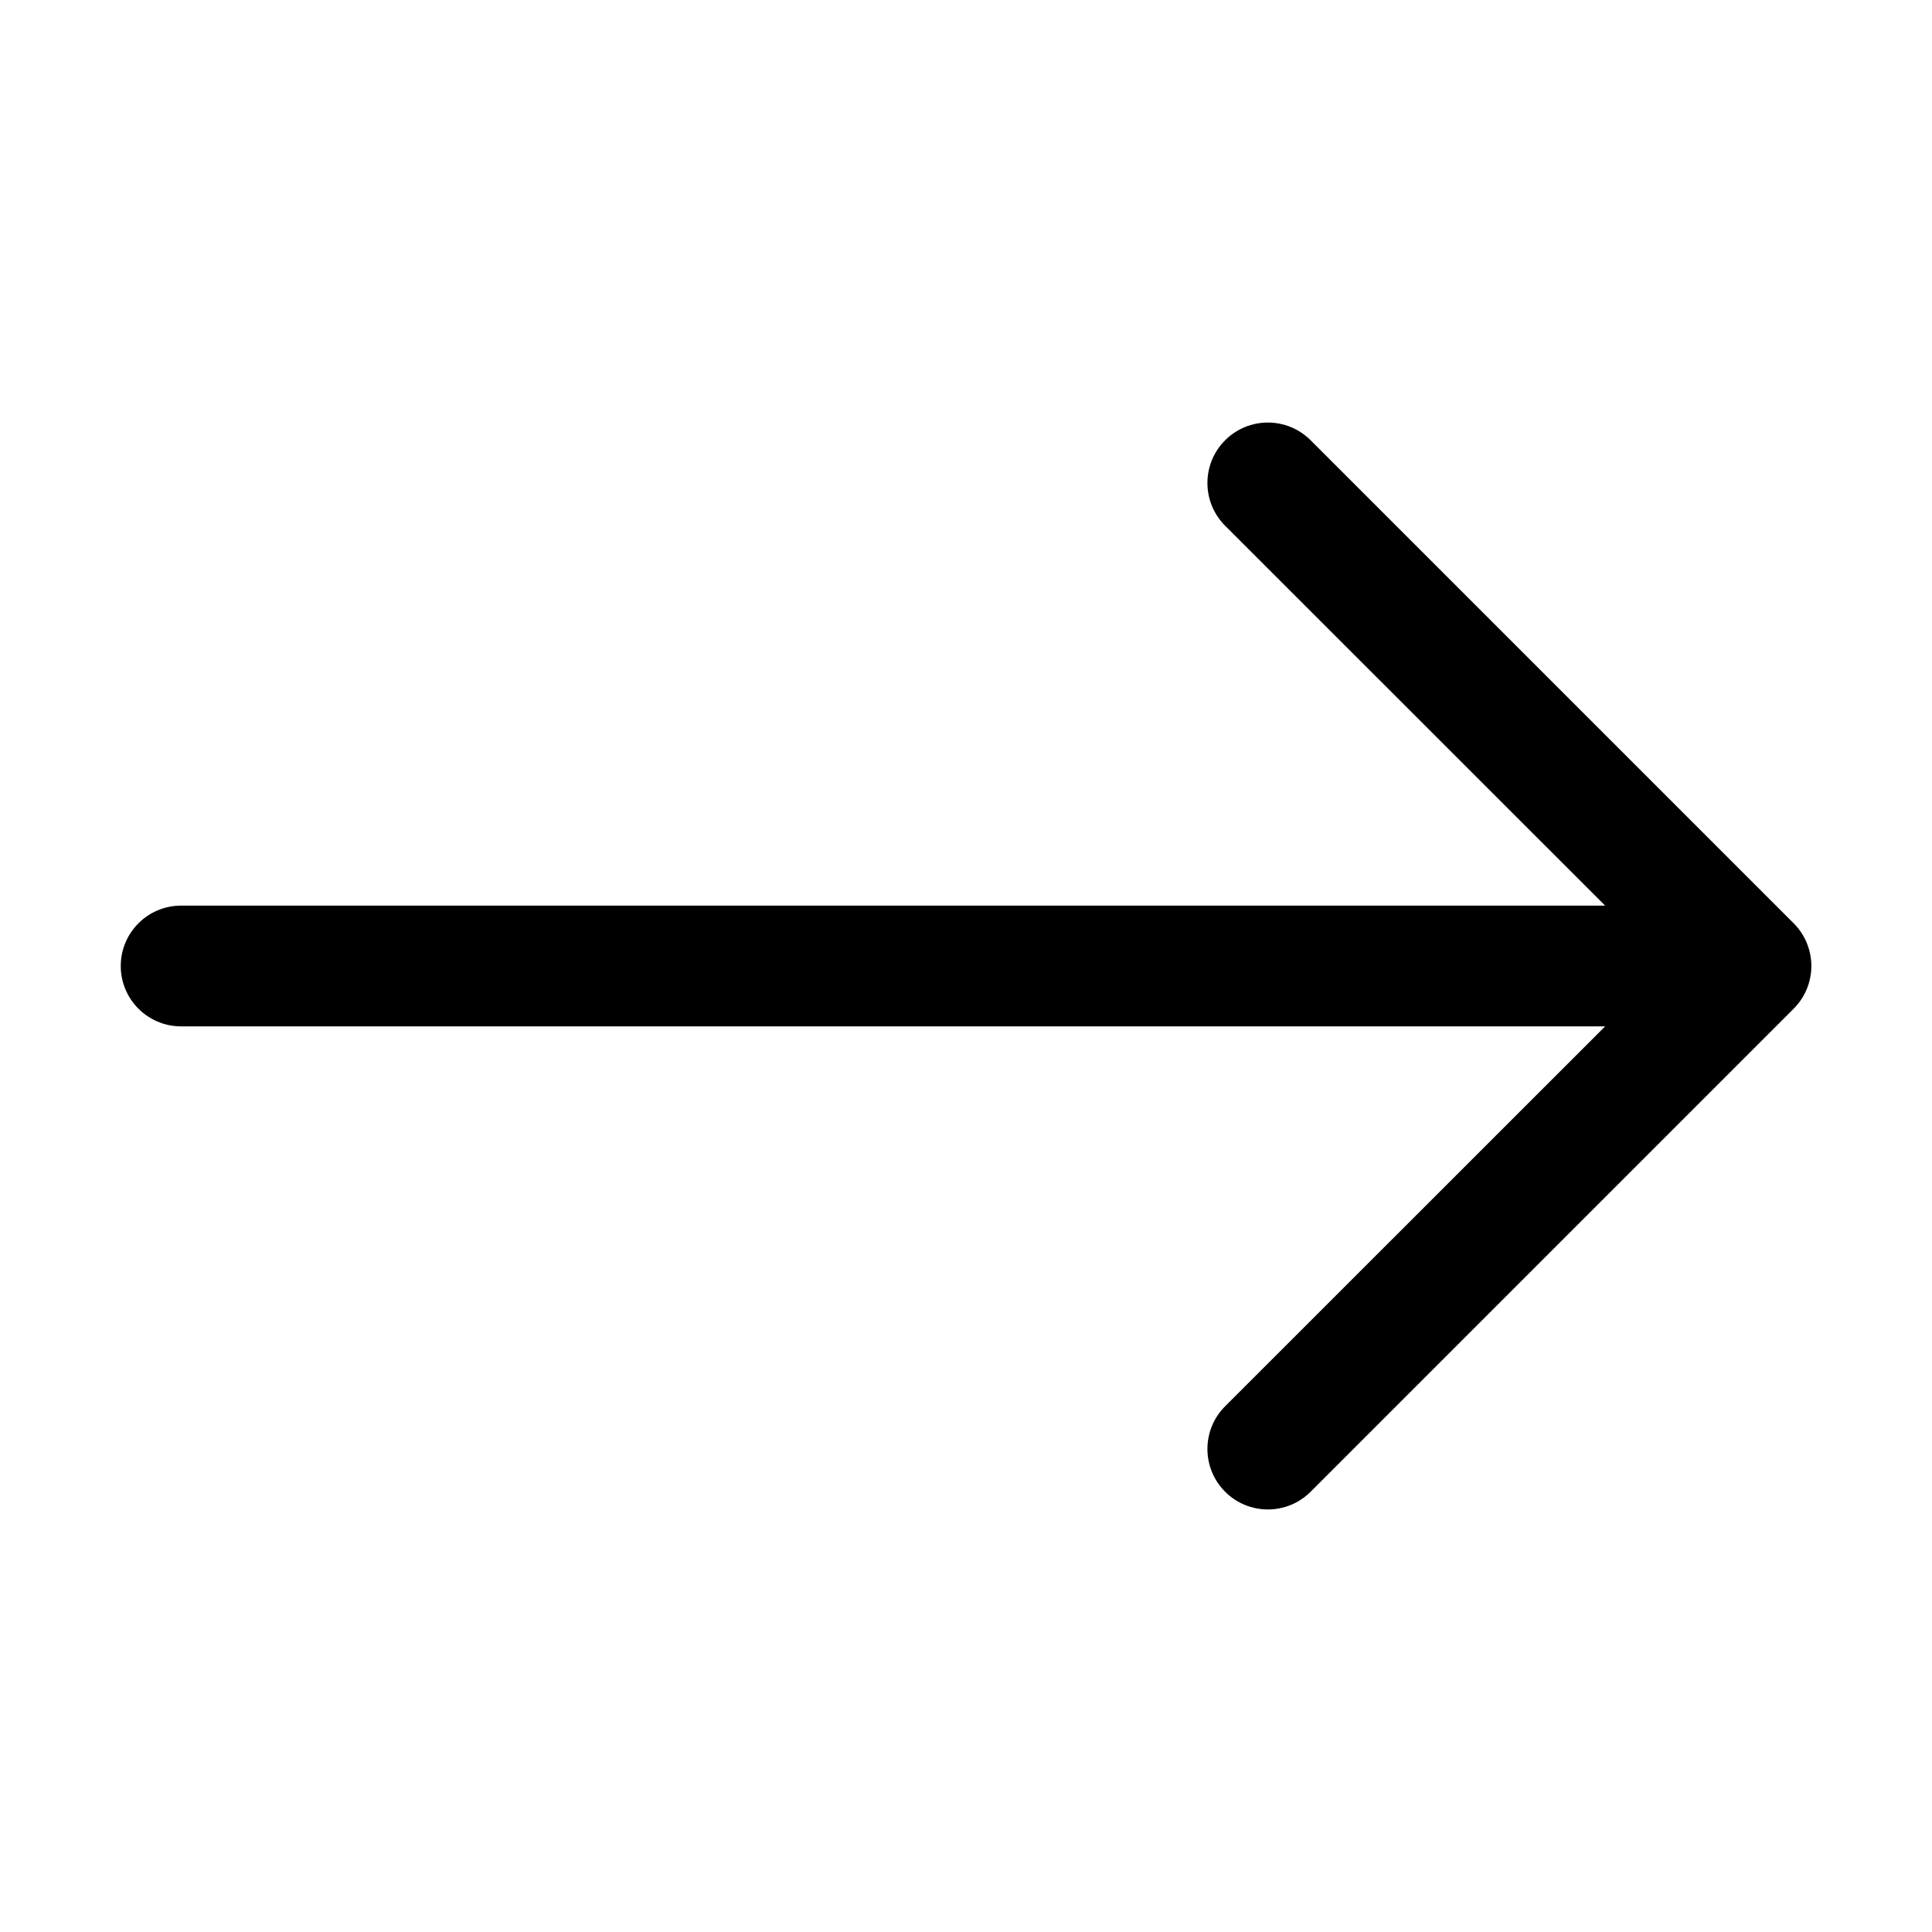
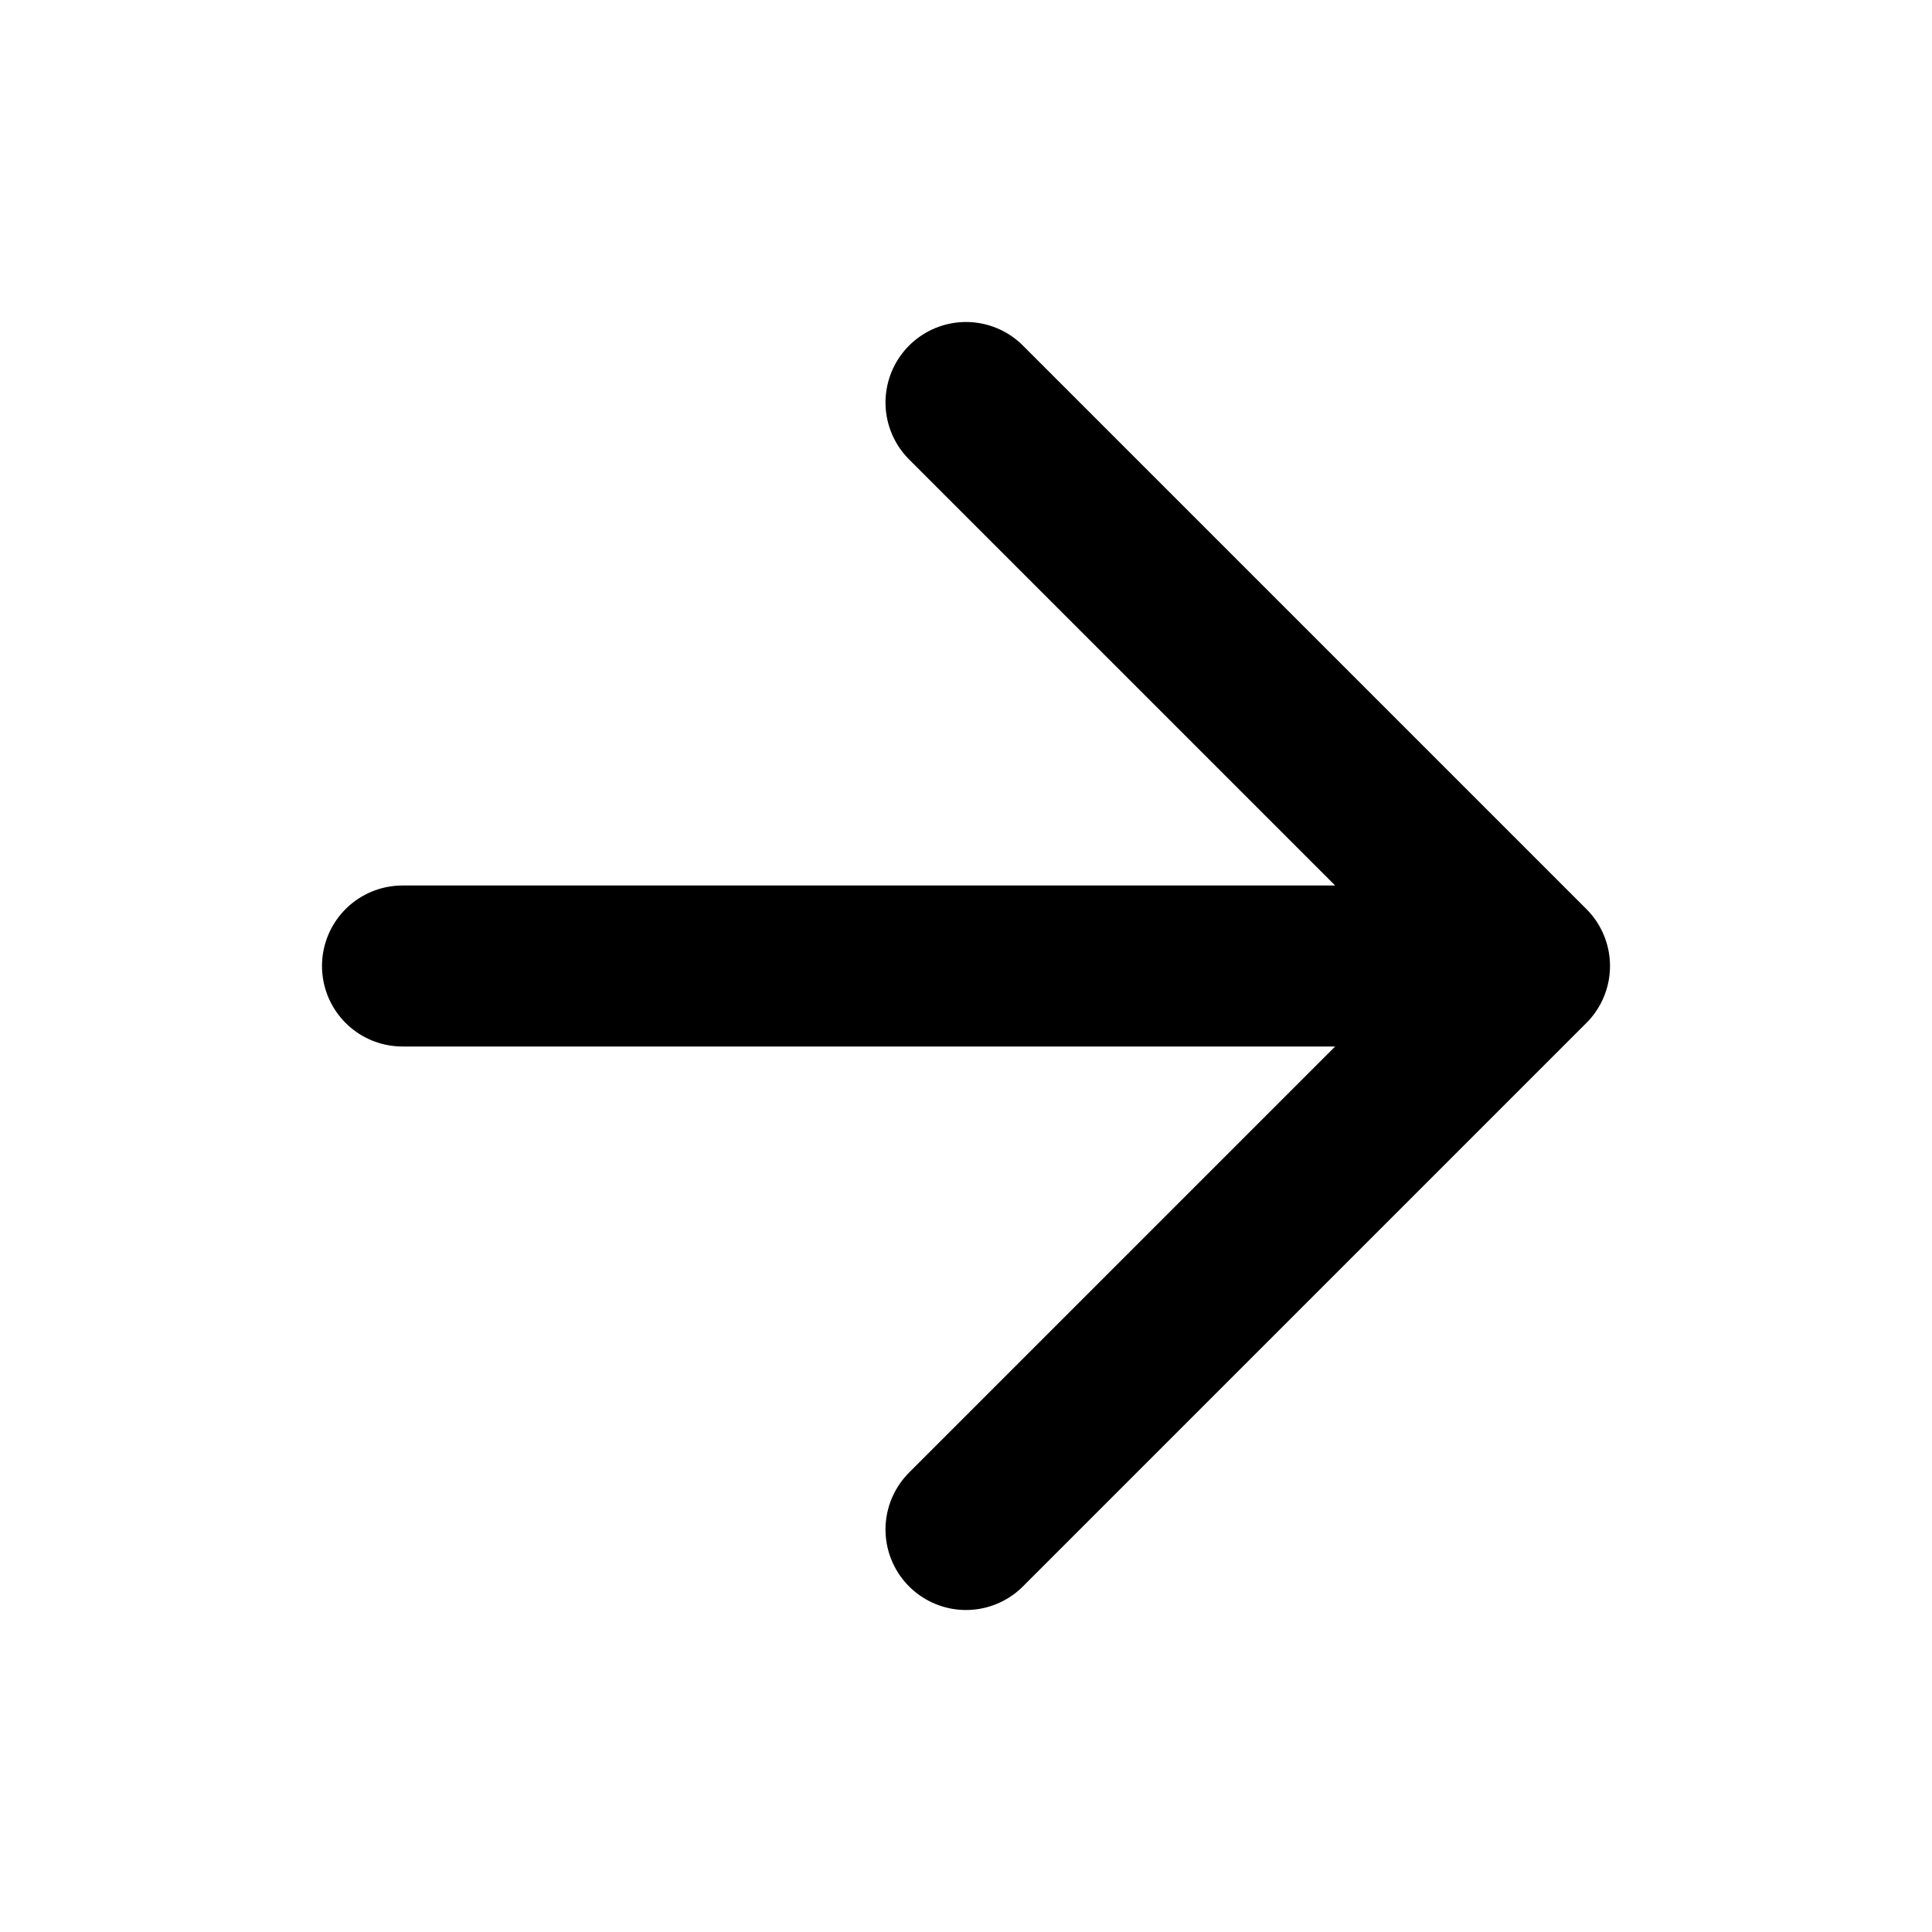
- <svg xmlns="http://www.w3.org/2000/svg" width="16" height="16" fill="currentColor" class="bi bi-arrow-right" viewBox="0 0 16 16">
-   <path fill-rule="evenodd" d="M1 8a.5.5 0 0 1 .5-.5h11.793l-3.147-3.146a.5.5 0 0 1 .708-.708l4 4a.5.5 0 0 1 0 .708l-4 4a.5.5 0 0 1-.708-.708L13.293 8.5H1.5A.5.5 0 0 1 1 8" />
+ <svg xmlns="http://www.w3.org/2000/svg" width="24" height="24" viewBox="0 0 24 24" fill="none" stroke="currentColor">
+   <path d="M5 12H19M19 12L12 5M19 12L12 19" stroke-width="2" stroke-linecap="round" stroke-linejoin="round" />
</svg>
